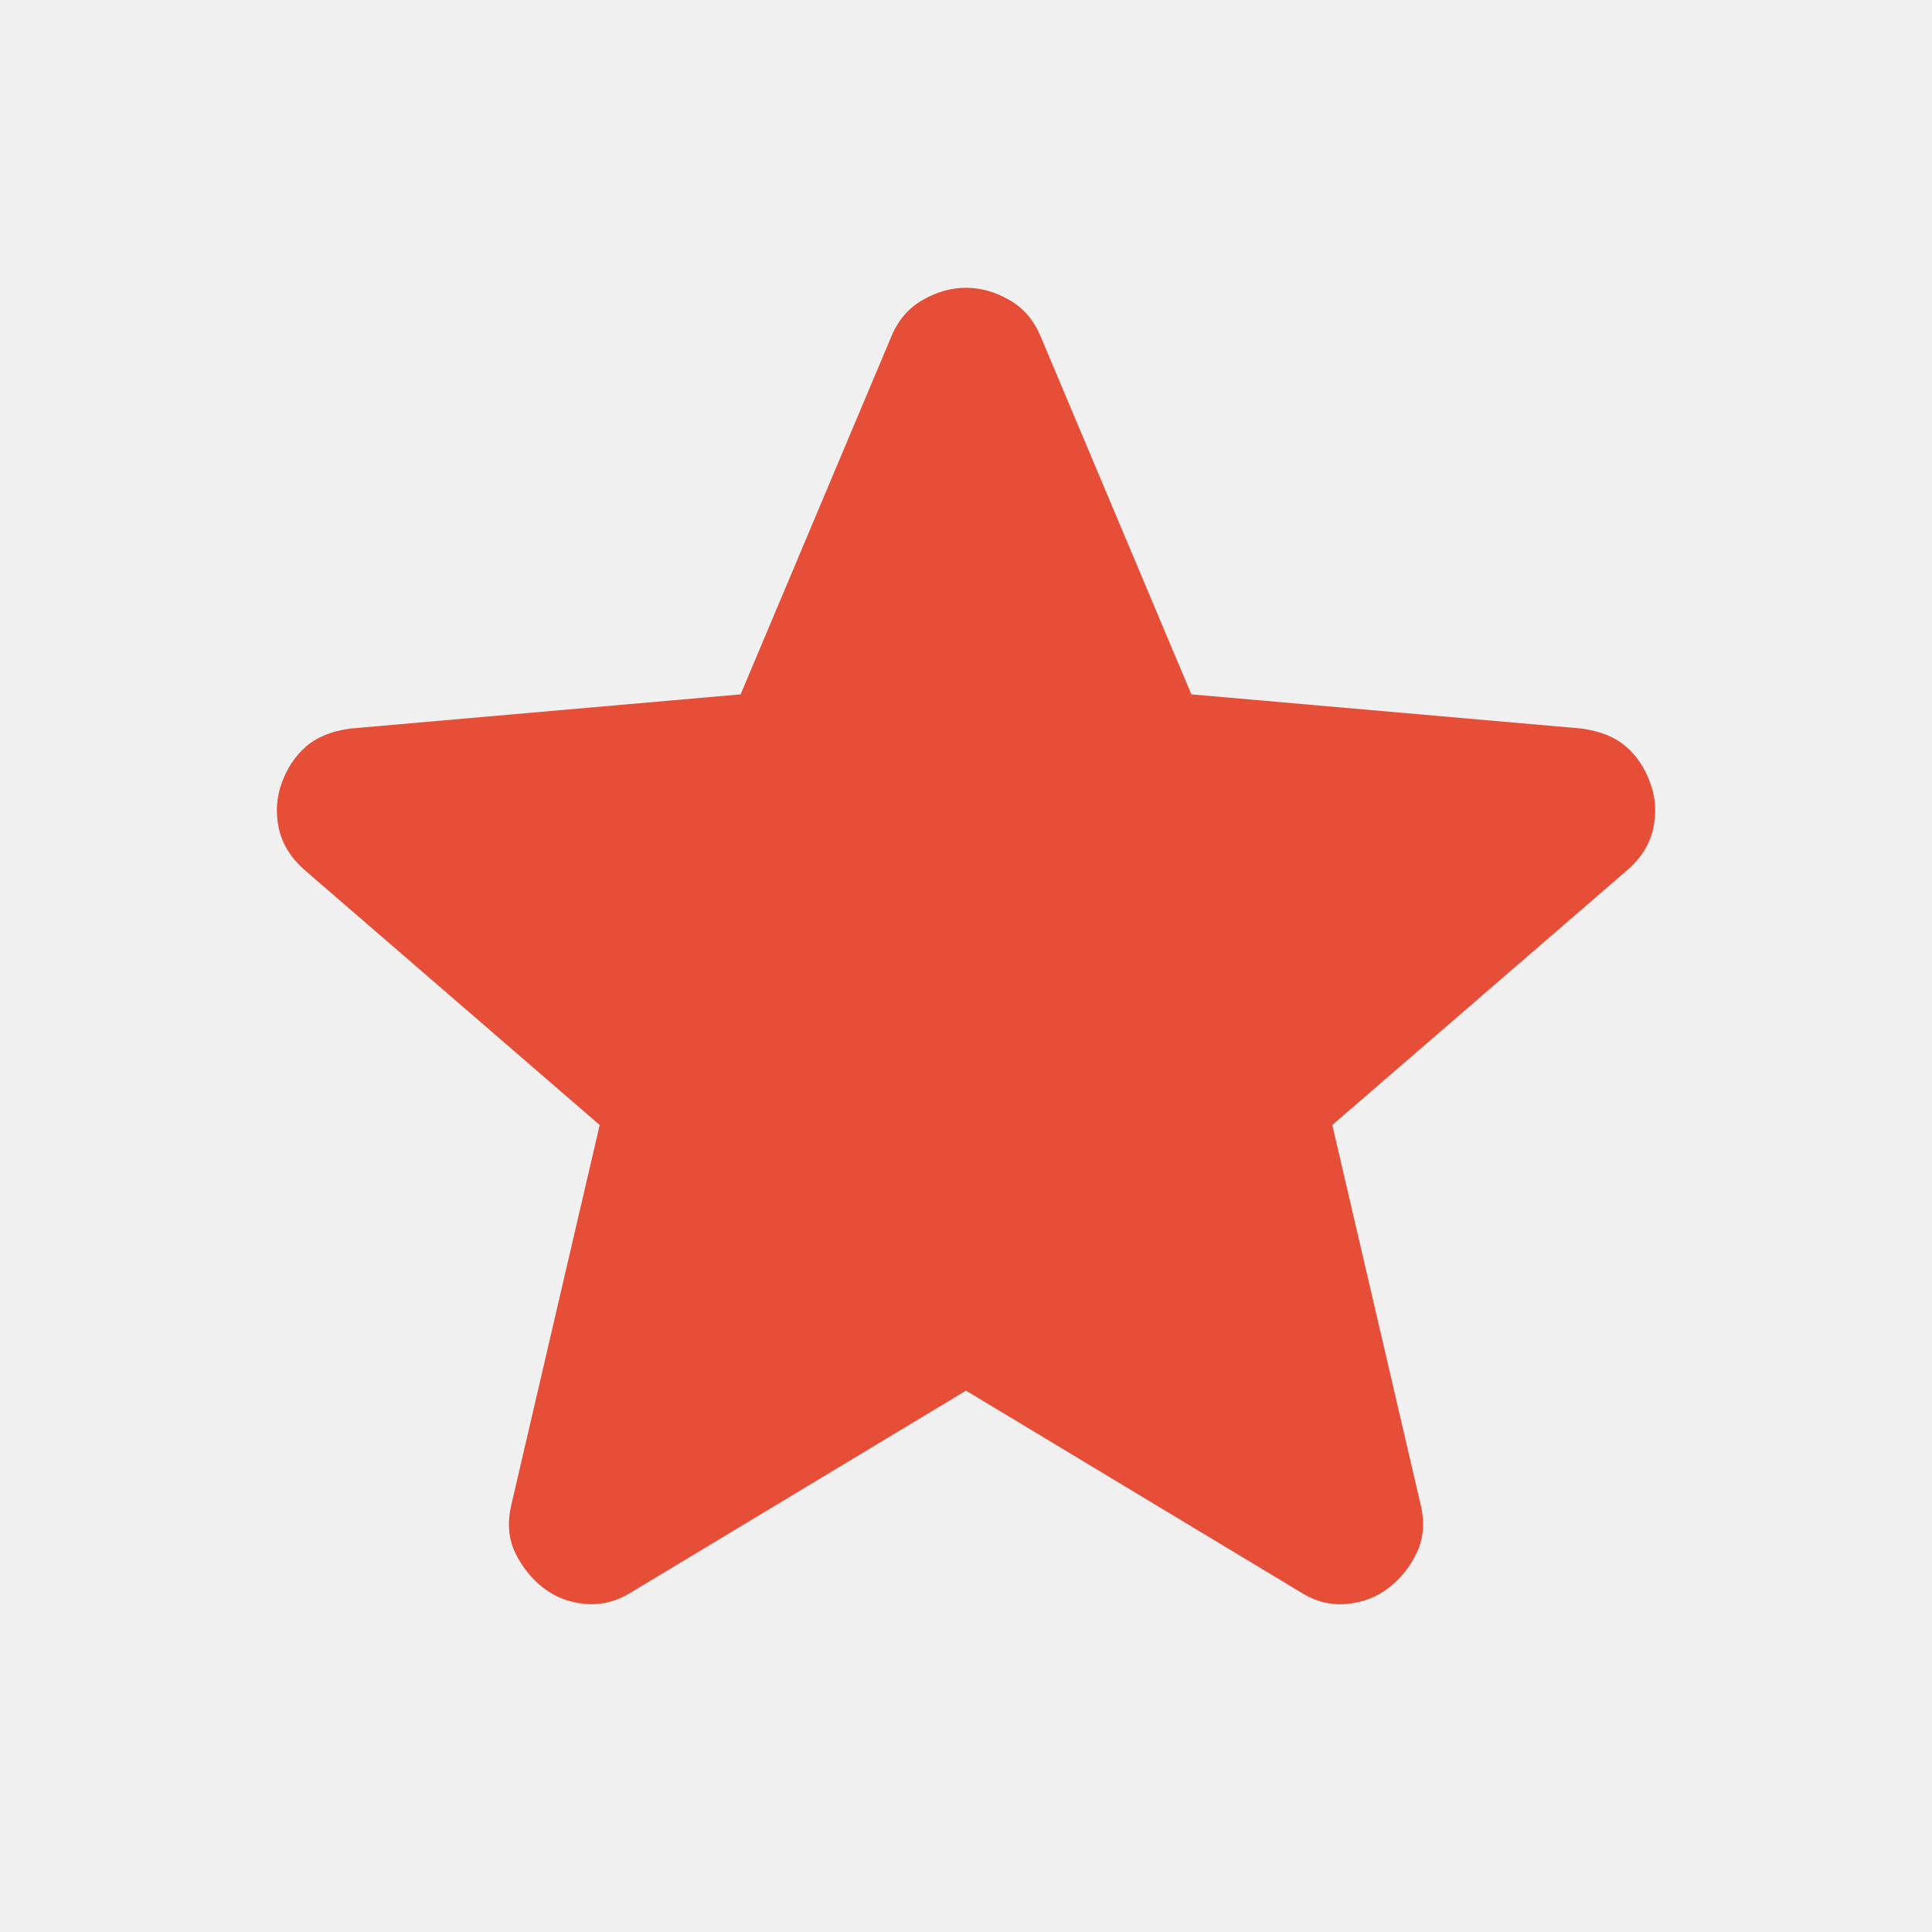
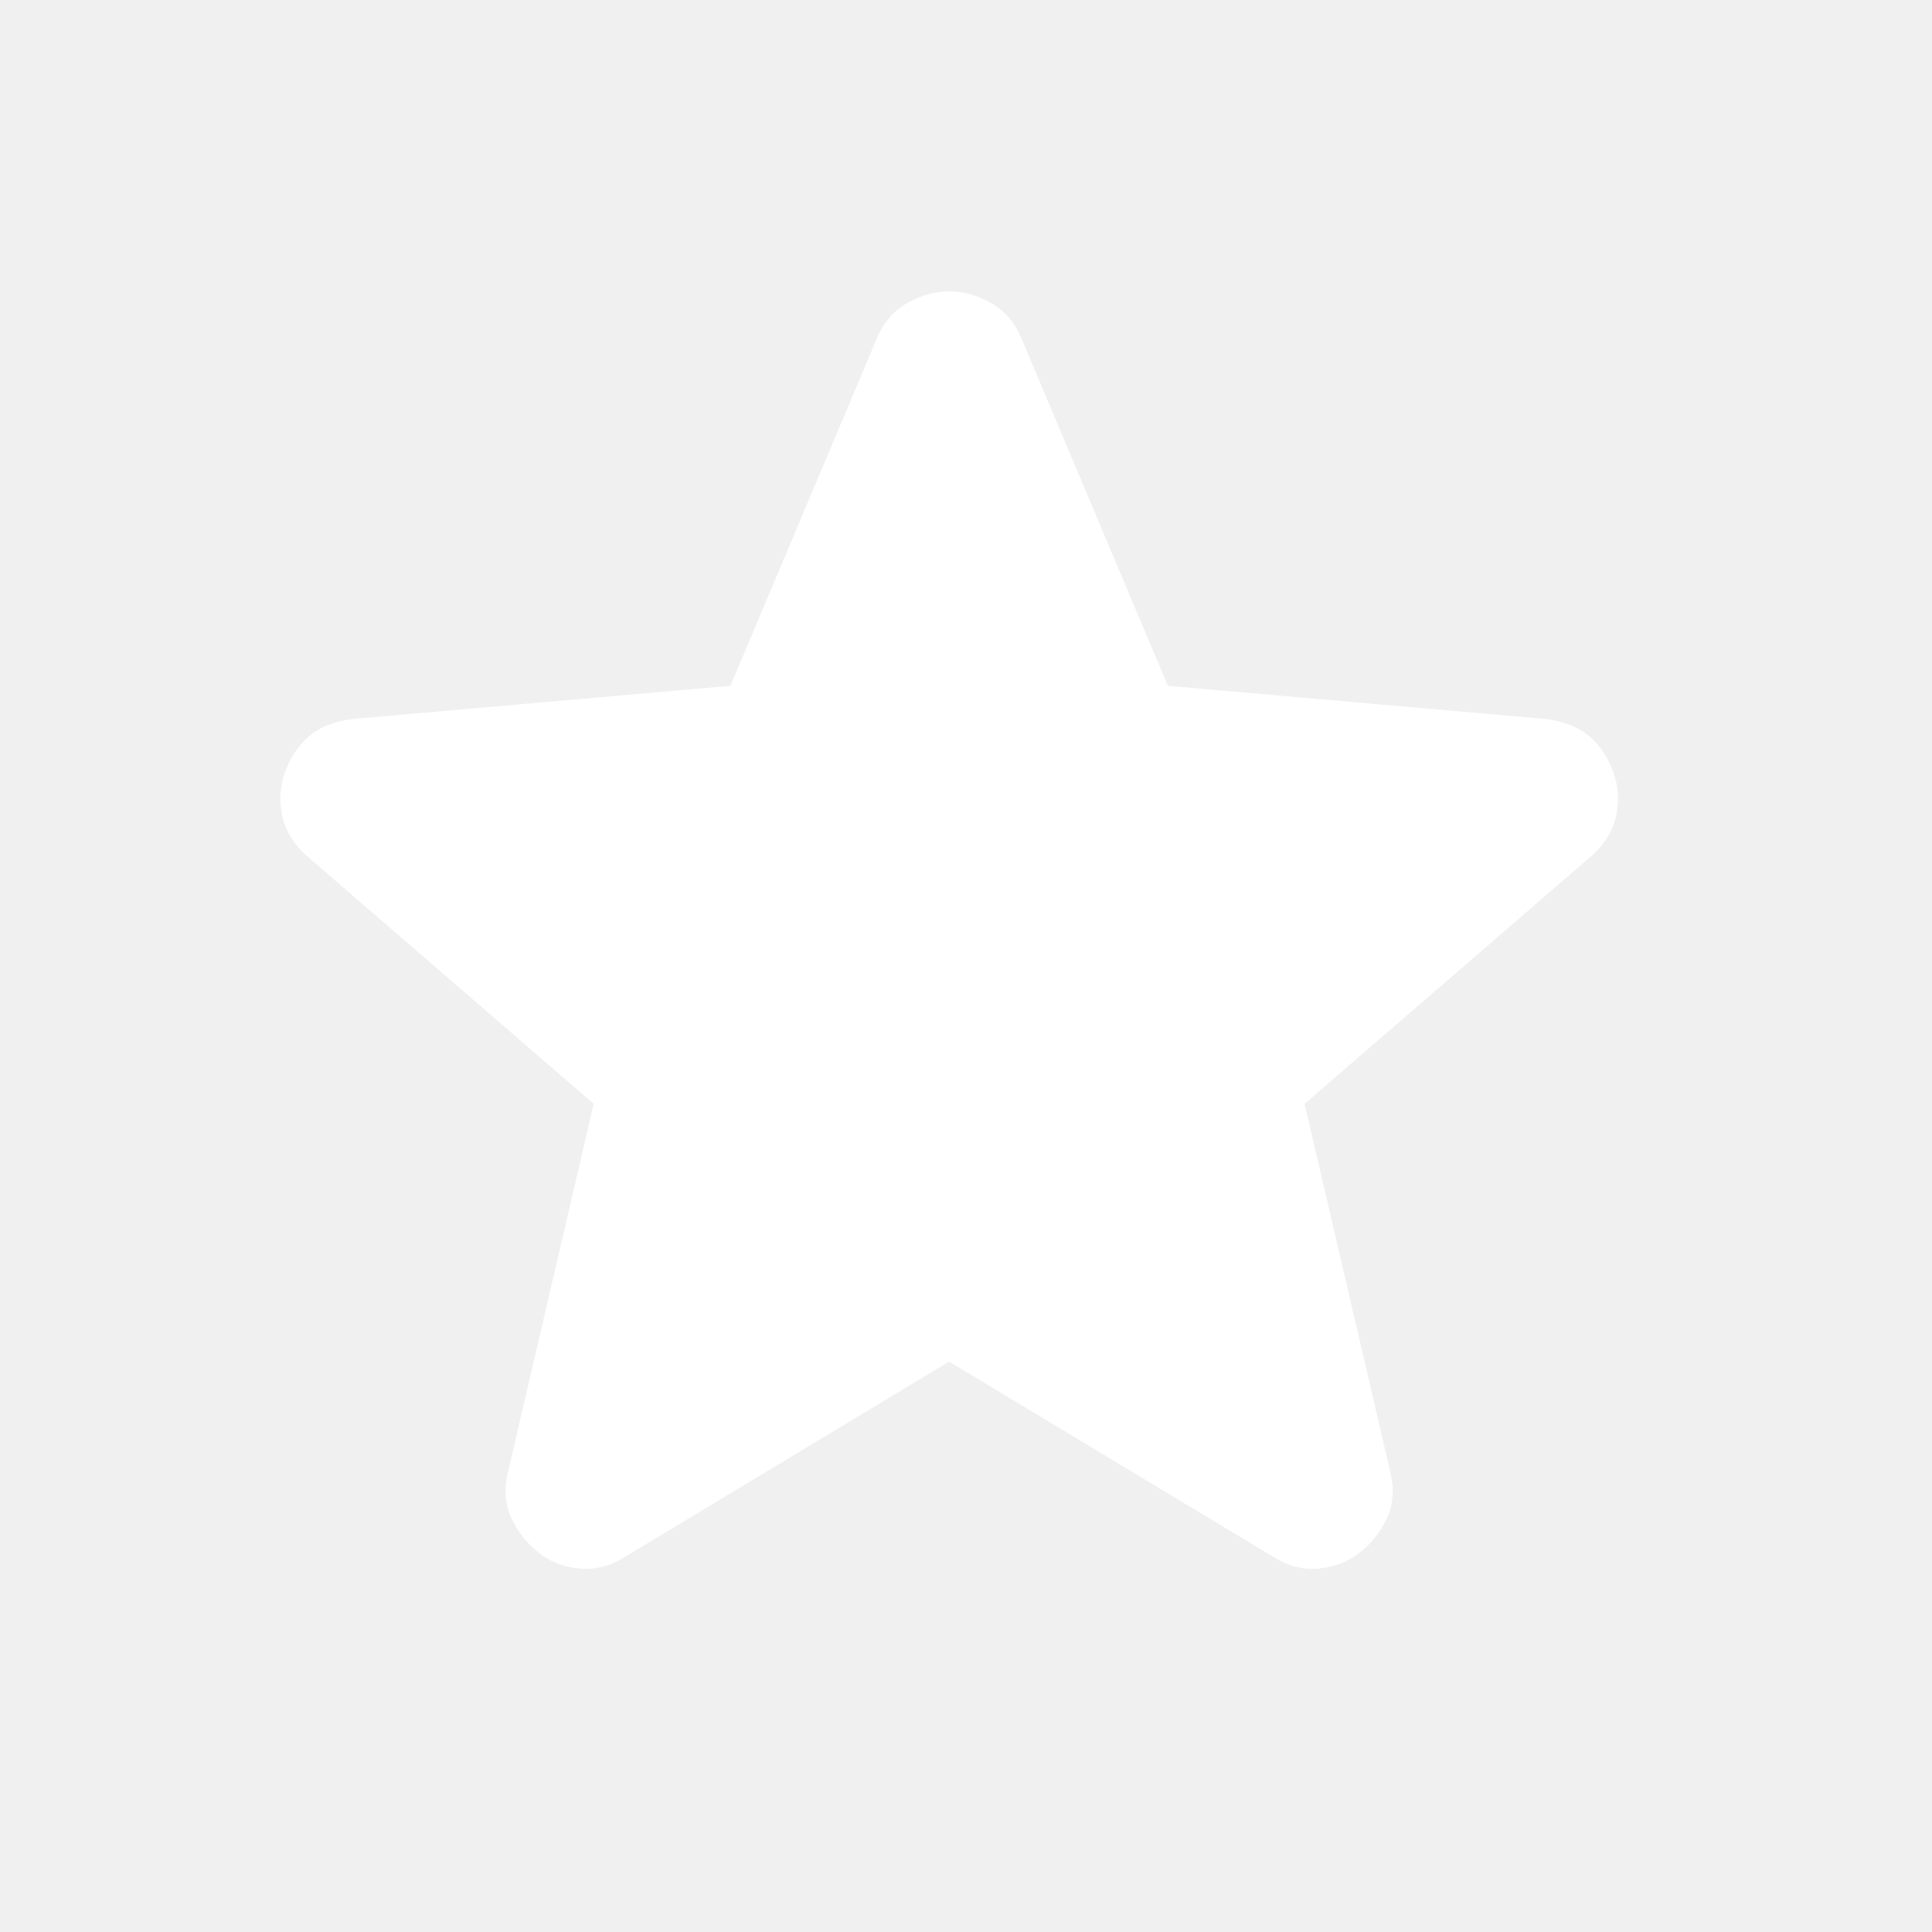
- <svg xmlns="http://www.w3.org/2000/svg" width="20" height="20" viewBox="0 0 20 20" fill="none">
-   <path d="M10 14.396L6.542 16.479C6.389 16.576 6.229 16.618 6.063 16.604C5.896 16.59 5.75 16.535 5.625 16.438C5.5 16.34 5.403 16.219 5.333 16.073C5.264 15.928 5.25 15.764 5.292 15.583L6.208 11.646L3.146 9C3.007 8.875 2.92 8.733 2.886 8.573C2.851 8.413 2.862 8.256 2.917 8.104C2.972 7.952 3.055 7.827 3.167 7.729C3.278 7.631 3.431 7.569 3.625 7.542L7.667 7.188L9.229 3.479C9.299 3.313 9.406 3.188 9.553 3.104C9.699 3.021 9.848 2.979 10 2.979C10.152 2.979 10.301 3.021 10.447 3.104C10.594 3.188 10.701 3.313 10.771 3.479L12.333 7.188L16.375 7.542C16.57 7.57 16.722 7.632 16.833 7.729C16.945 7.826 17.028 7.951 17.083 8.104C17.139 8.257 17.149 8.413 17.115 8.573C17.081 8.733 16.994 8.876 16.854 9L13.792 11.646L14.708 15.583C14.75 15.764 14.736 15.927 14.667 16.073C14.597 16.22 14.5 16.341 14.375 16.438C14.25 16.534 14.104 16.59 13.938 16.604C13.771 16.619 13.611 16.577 13.458 16.479L10 14.396Z" fill="#E64E37" />
+ <svg xmlns="http://www.w3.org/2000/svg" width="36" height="36" viewBox="0 0 36 36" fill="none">
+   <path d="M17.686 25.371L11.645 29.01C11.378 29.18 11.099 29.253 10.808 29.229C10.517 29.204 10.262 29.107 10.044 28.937C9.826 28.767 9.656 28.555 9.535 28.301C9.413 28.047 9.389 27.762 9.462 27.445L11.063 20.568L5.714 15.946C5.471 15.728 5.32 15.479 5.259 15.199C5.199 14.92 5.217 14.647 5.313 14.381C5.409 14.115 5.555 13.897 5.75 13.726C5.945 13.555 6.212 13.446 6.551 13.399L13.61 12.78L16.34 6.303C16.461 6.011 16.649 5.793 16.904 5.648C17.16 5.502 17.42 5.429 17.686 5.429C17.952 5.429 18.212 5.502 18.468 5.648C18.723 5.793 18.911 6.011 19.032 6.303L21.762 12.78L28.822 13.399C29.161 13.447 29.428 13.556 29.622 13.726C29.816 13.896 29.962 14.114 30.059 14.381C30.156 14.648 30.174 14.921 30.114 15.201C30.054 15.48 29.902 15.729 29.659 15.946L24.309 20.568L25.91 27.445C25.983 27.761 25.959 28.046 25.837 28.301C25.716 28.556 25.546 28.768 25.328 28.937C25.11 29.106 24.855 29.203 24.564 29.229C24.273 29.254 23.994 29.181 23.727 29.01L17.686 25.371Z" fill="white" />
</svg>
